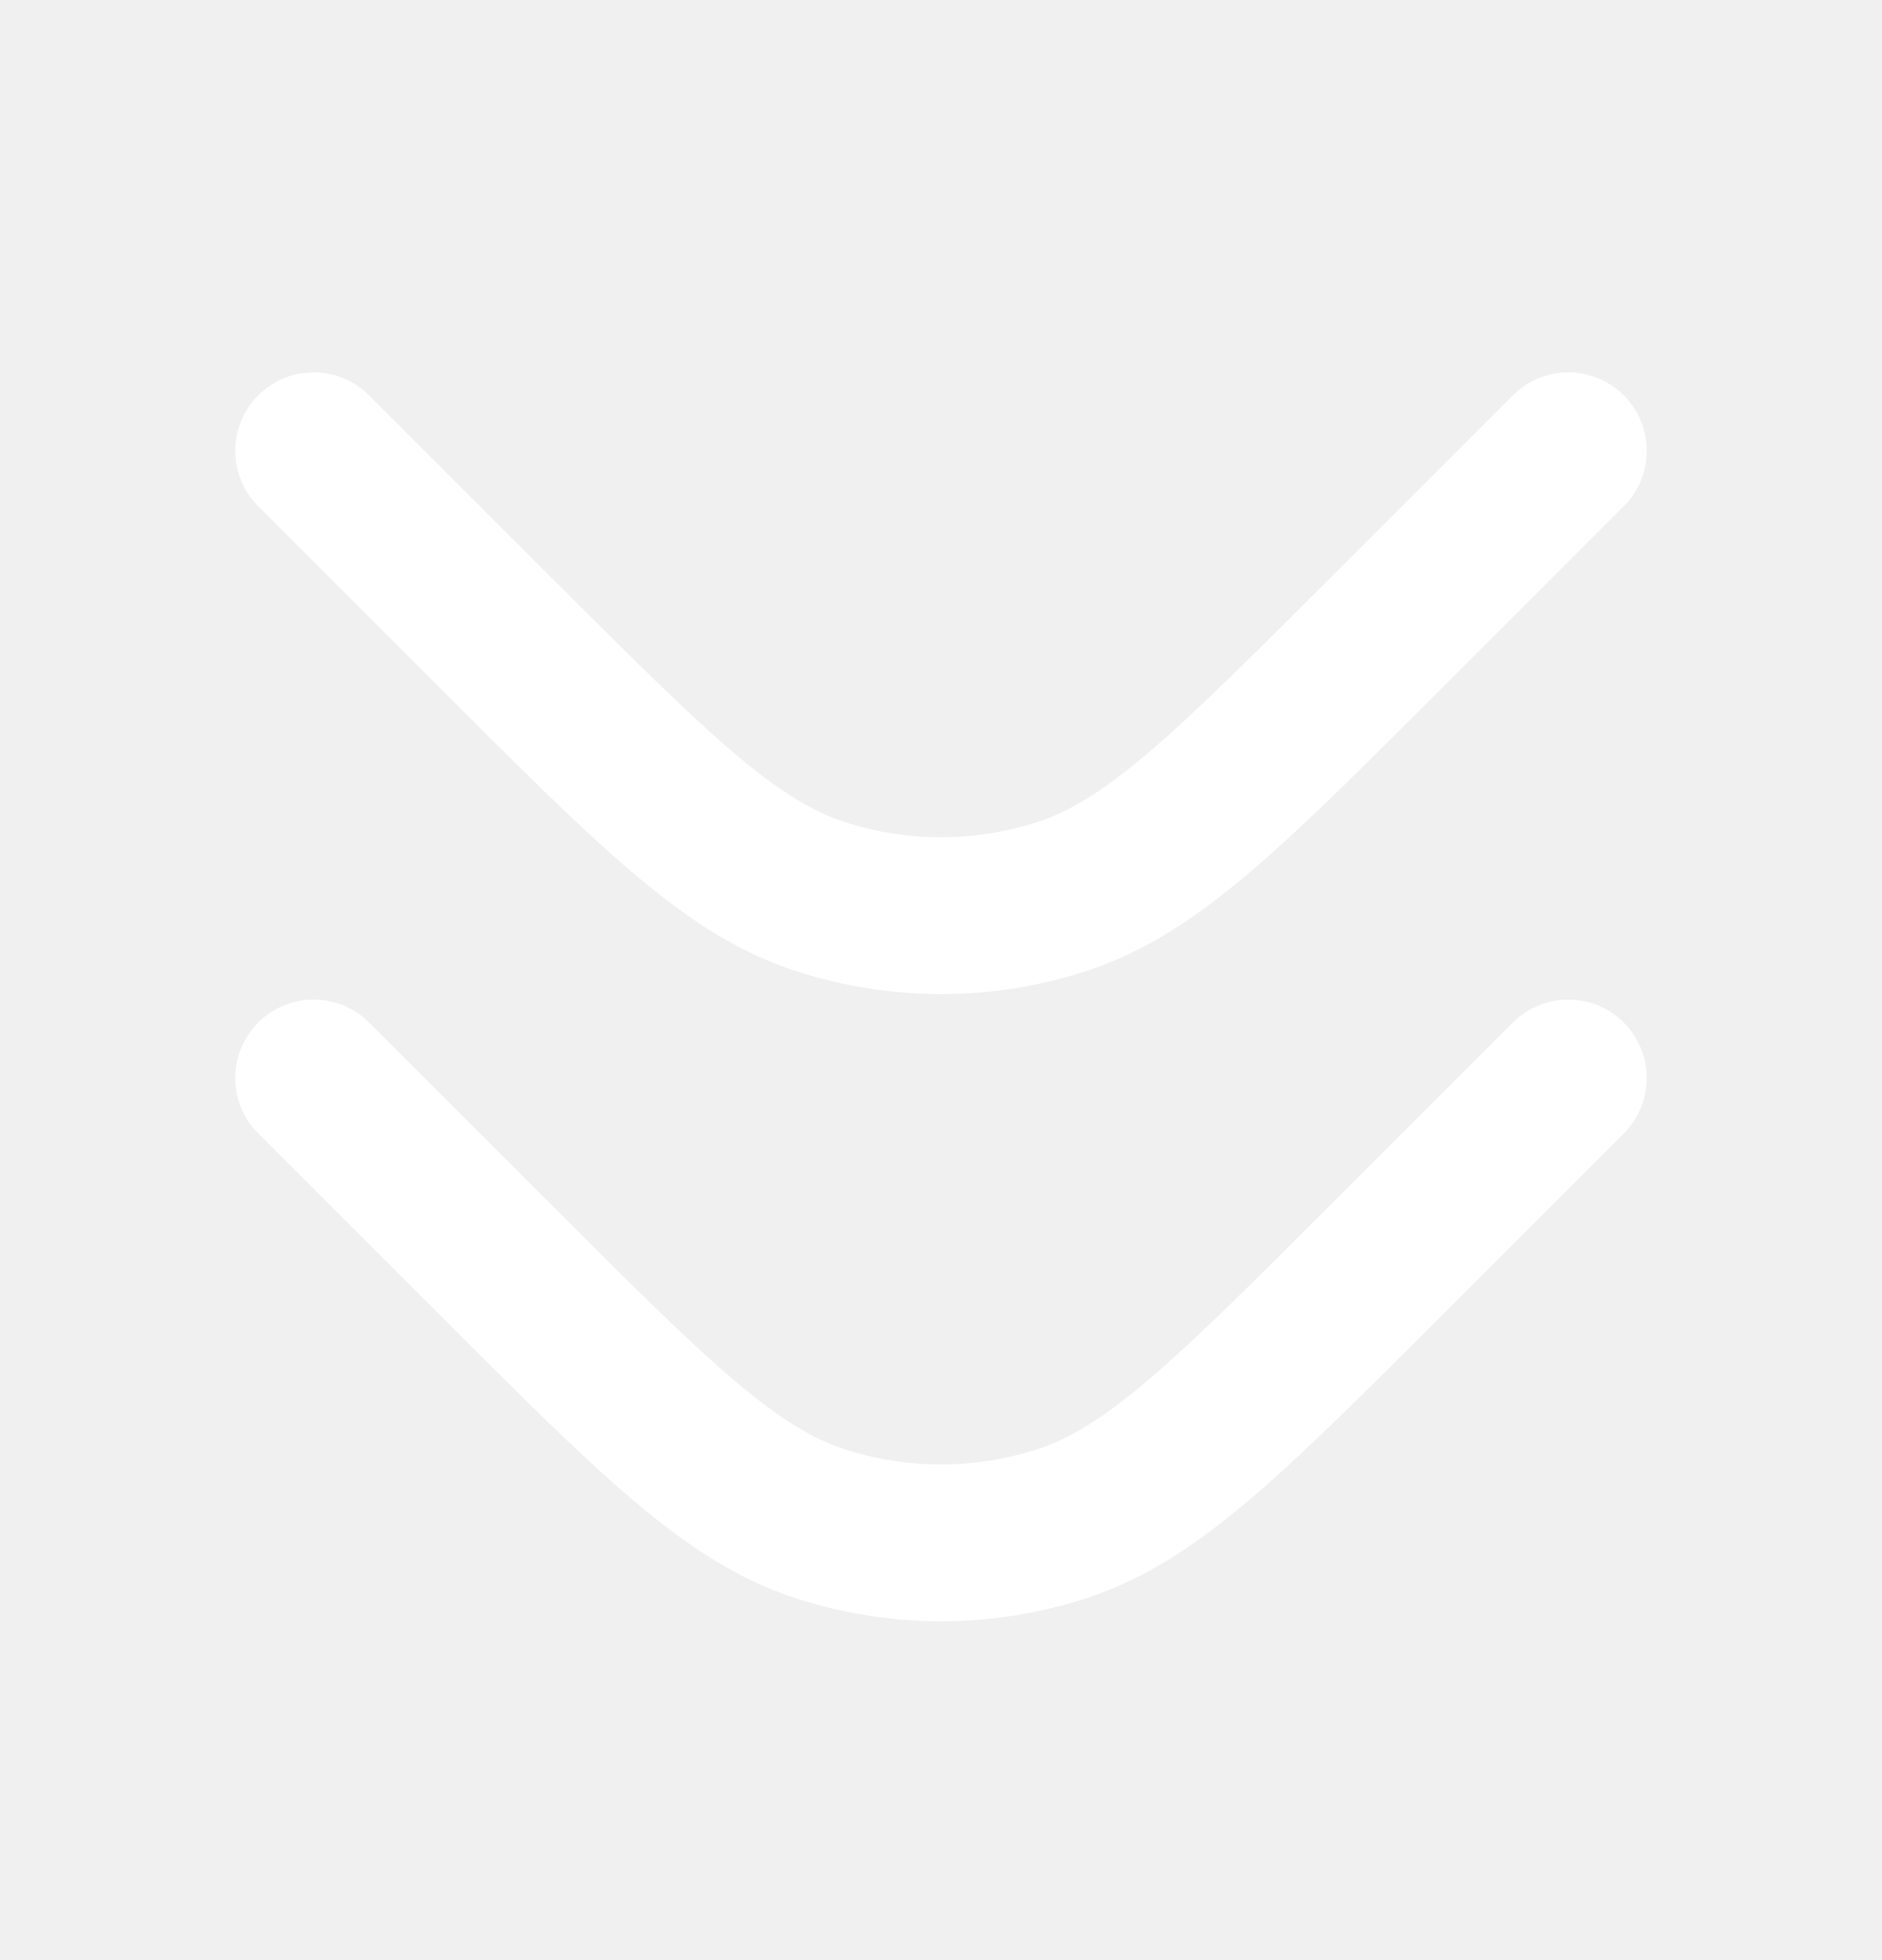
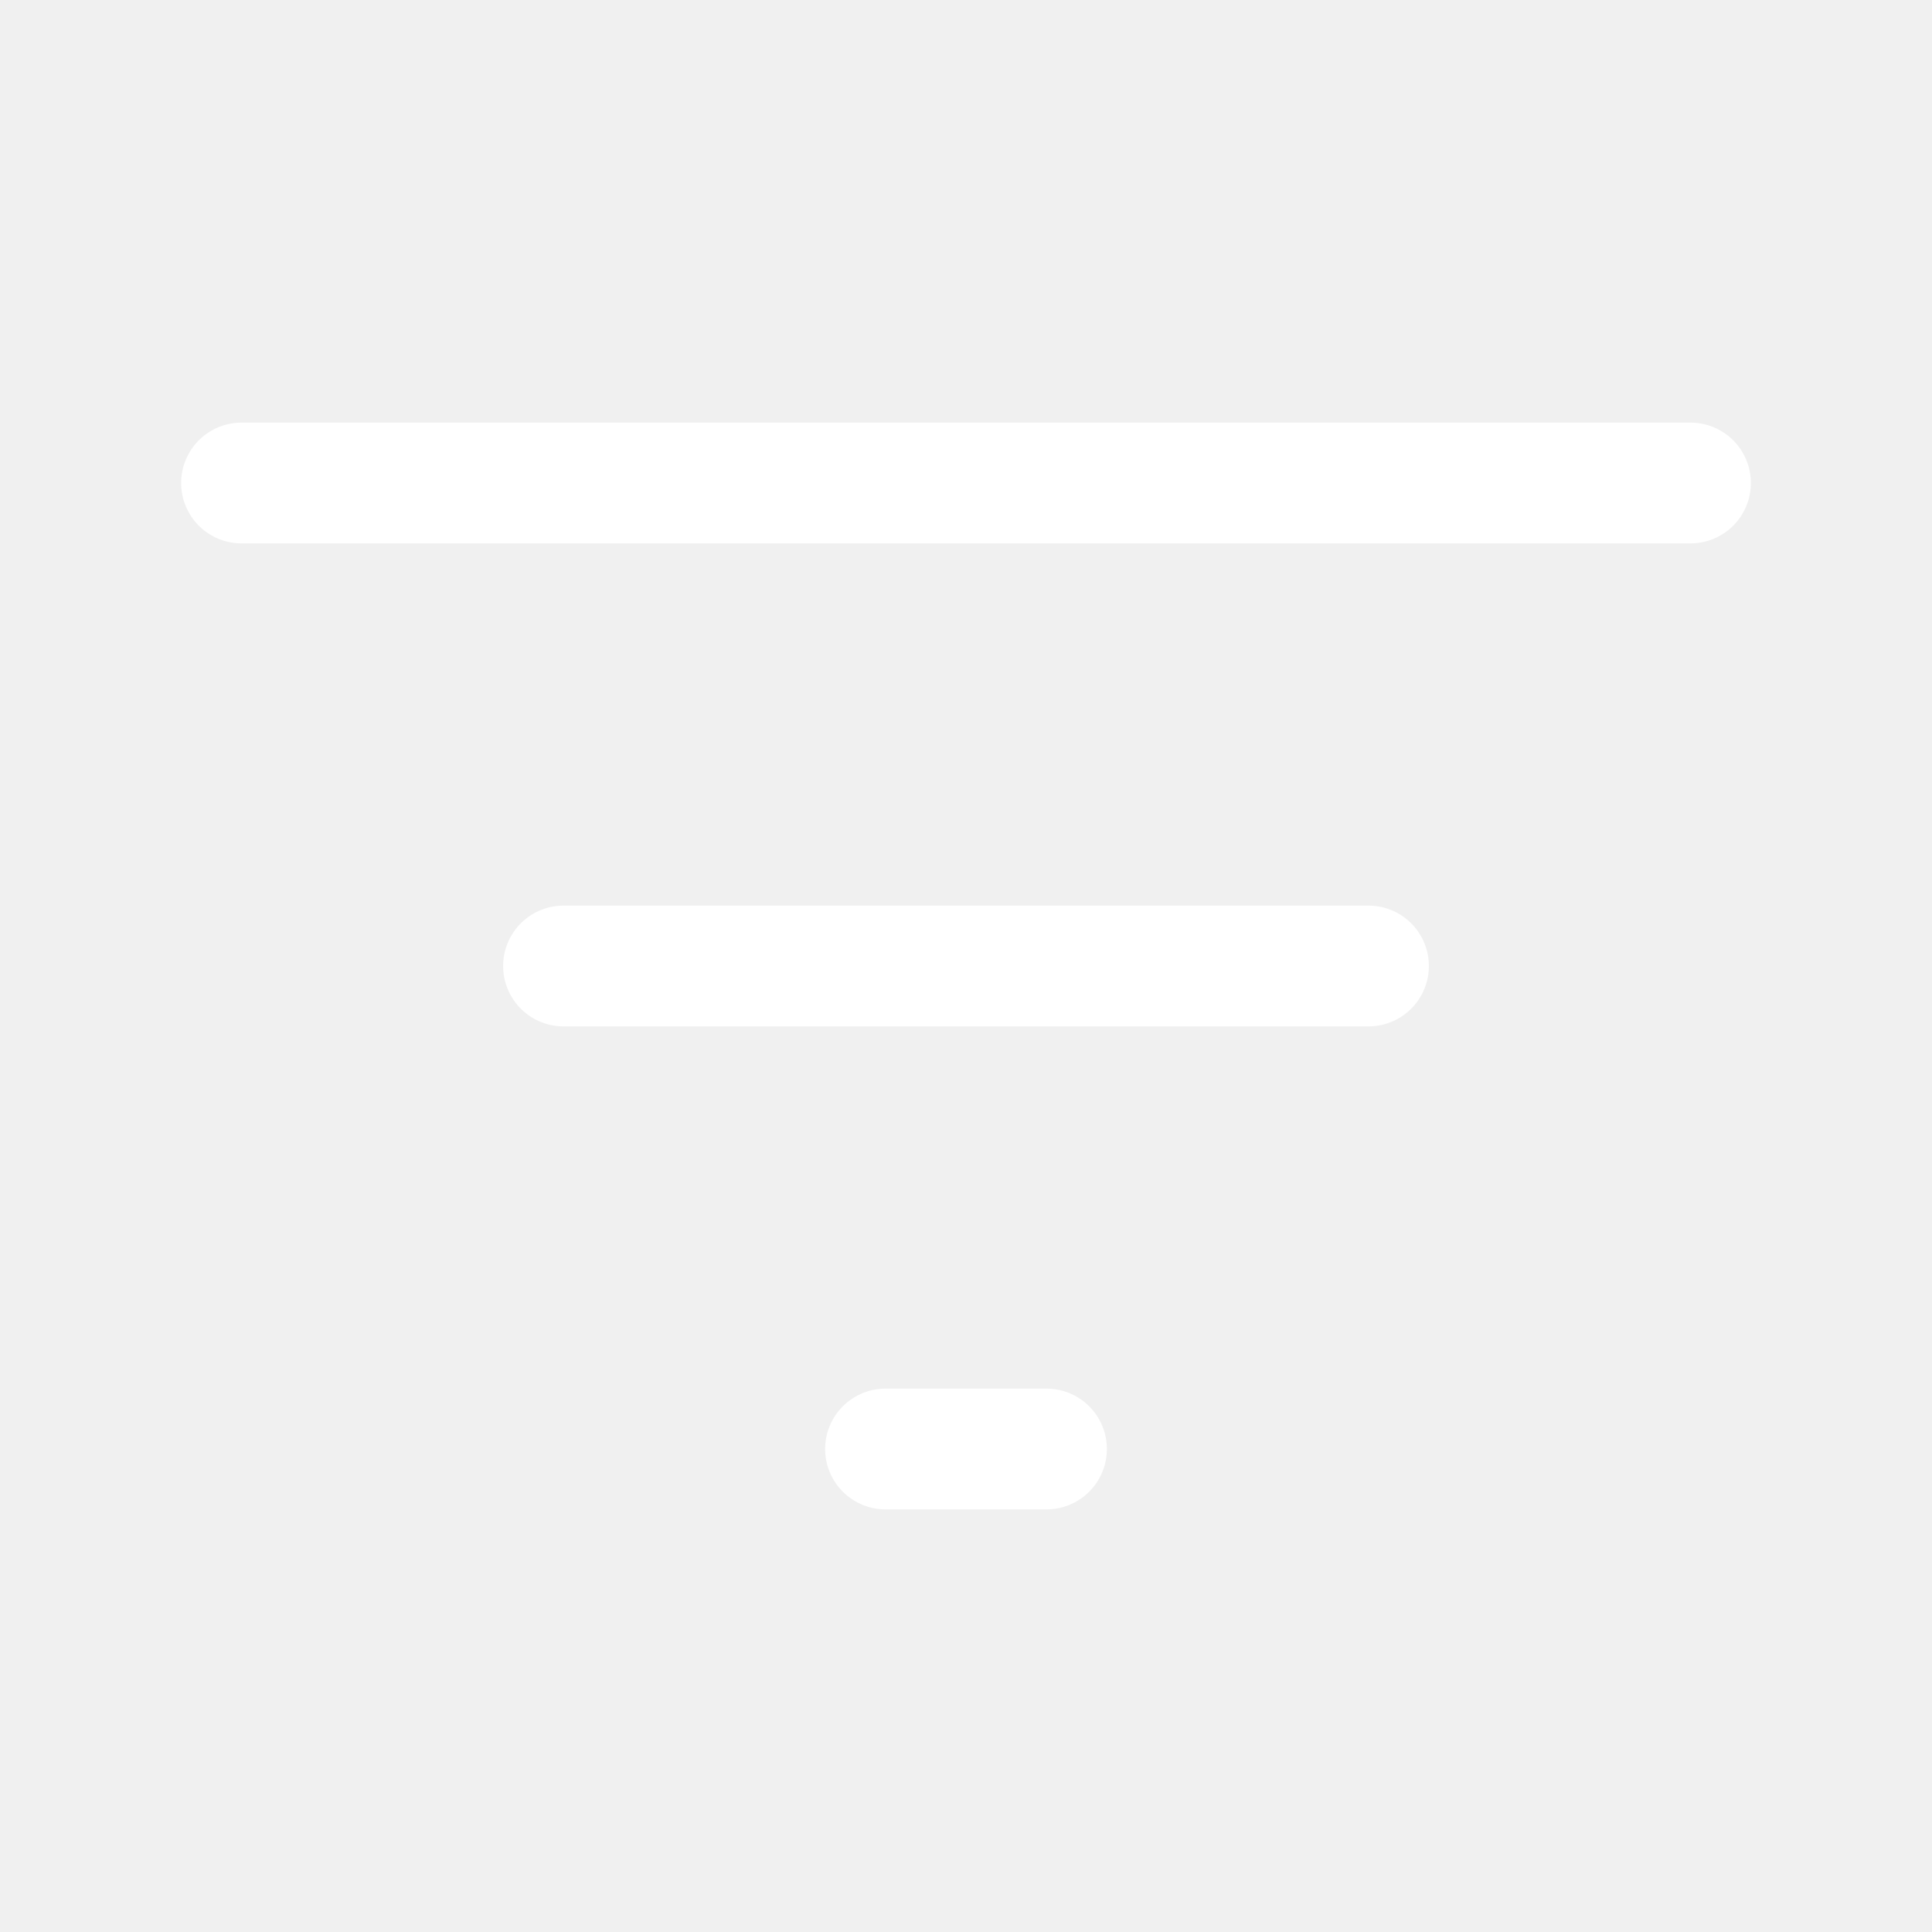
- <svg xmlns="http://www.w3.org/2000/svg" width="24" height="25" viewBox="0 0 24 25" fill="none">
-   <path d="M4 5.75L6.343 8.093C8.323 10.073 9.313 11.063 10.455 11.434C11.459 11.761 12.541 11.761 13.545 11.434C14.687 11.063 15.677 10.073 17.657 8.093L20 5.75" stroke="#fff" stroke-width="2" stroke-linecap="round" stroke-linejoin="round" />
-   <path d="M4 13.75L6.343 16.093C8.323 18.073 9.313 19.063 10.455 19.434C11.459 19.761 12.541 19.761 13.545 19.434C14.687 19.063 15.677 18.073 17.657 16.093L20 13.75" stroke="#fff" stroke-width="2" stroke-linecap="round" stroke-linejoin="round" />
+ <svg xmlns="http://www.w3.org/2000/svg" width="30px" height="30px" viewBox="0 0 24 24" stroke-width="1.5" fill="none" color="#fff">
+   <path d="M3 6H21" stroke="#fff" stroke-width="1.5" stroke-linecap="round" stroke-linejoin="round" />
+   <path d="M7 12L17 12" stroke="#fff" stroke-width="1.5" stroke-linecap="round" stroke-linejoin="round" />
+   <path d="M11 18L13 18" stroke="#fff" stroke-width="1.5" stroke-linecap="round" stroke-linejoin="round" />
</svg>
